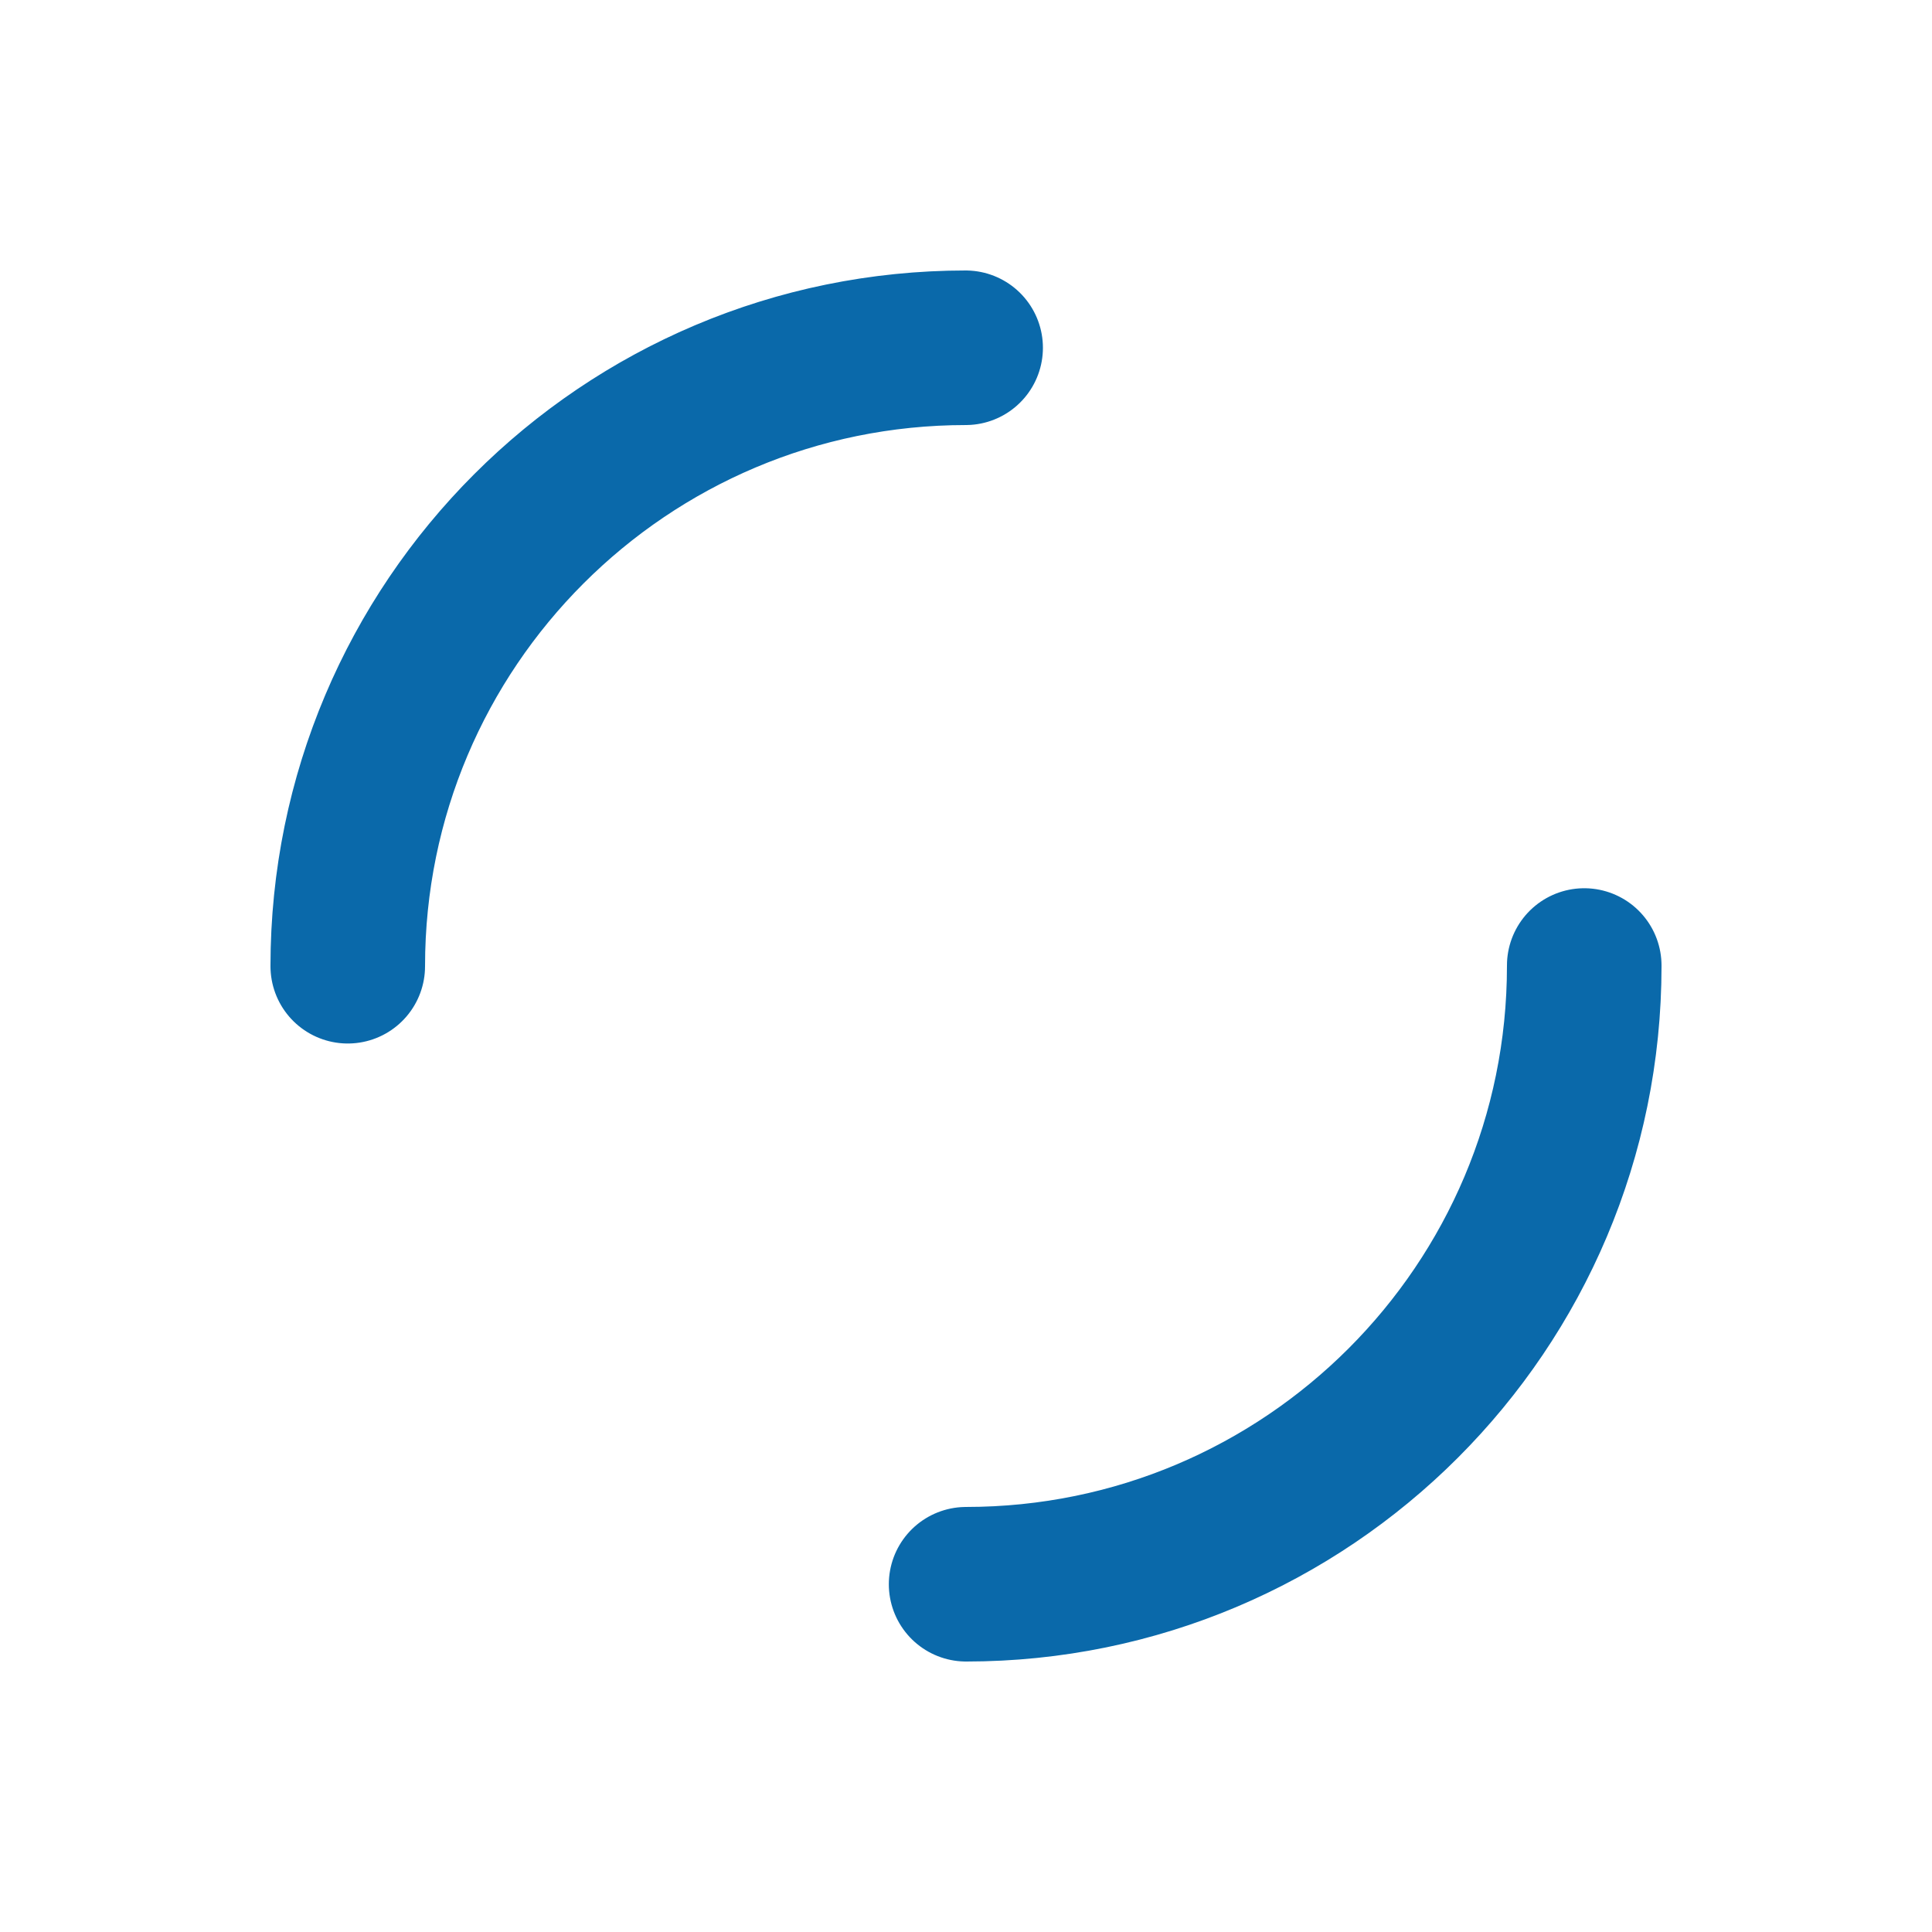
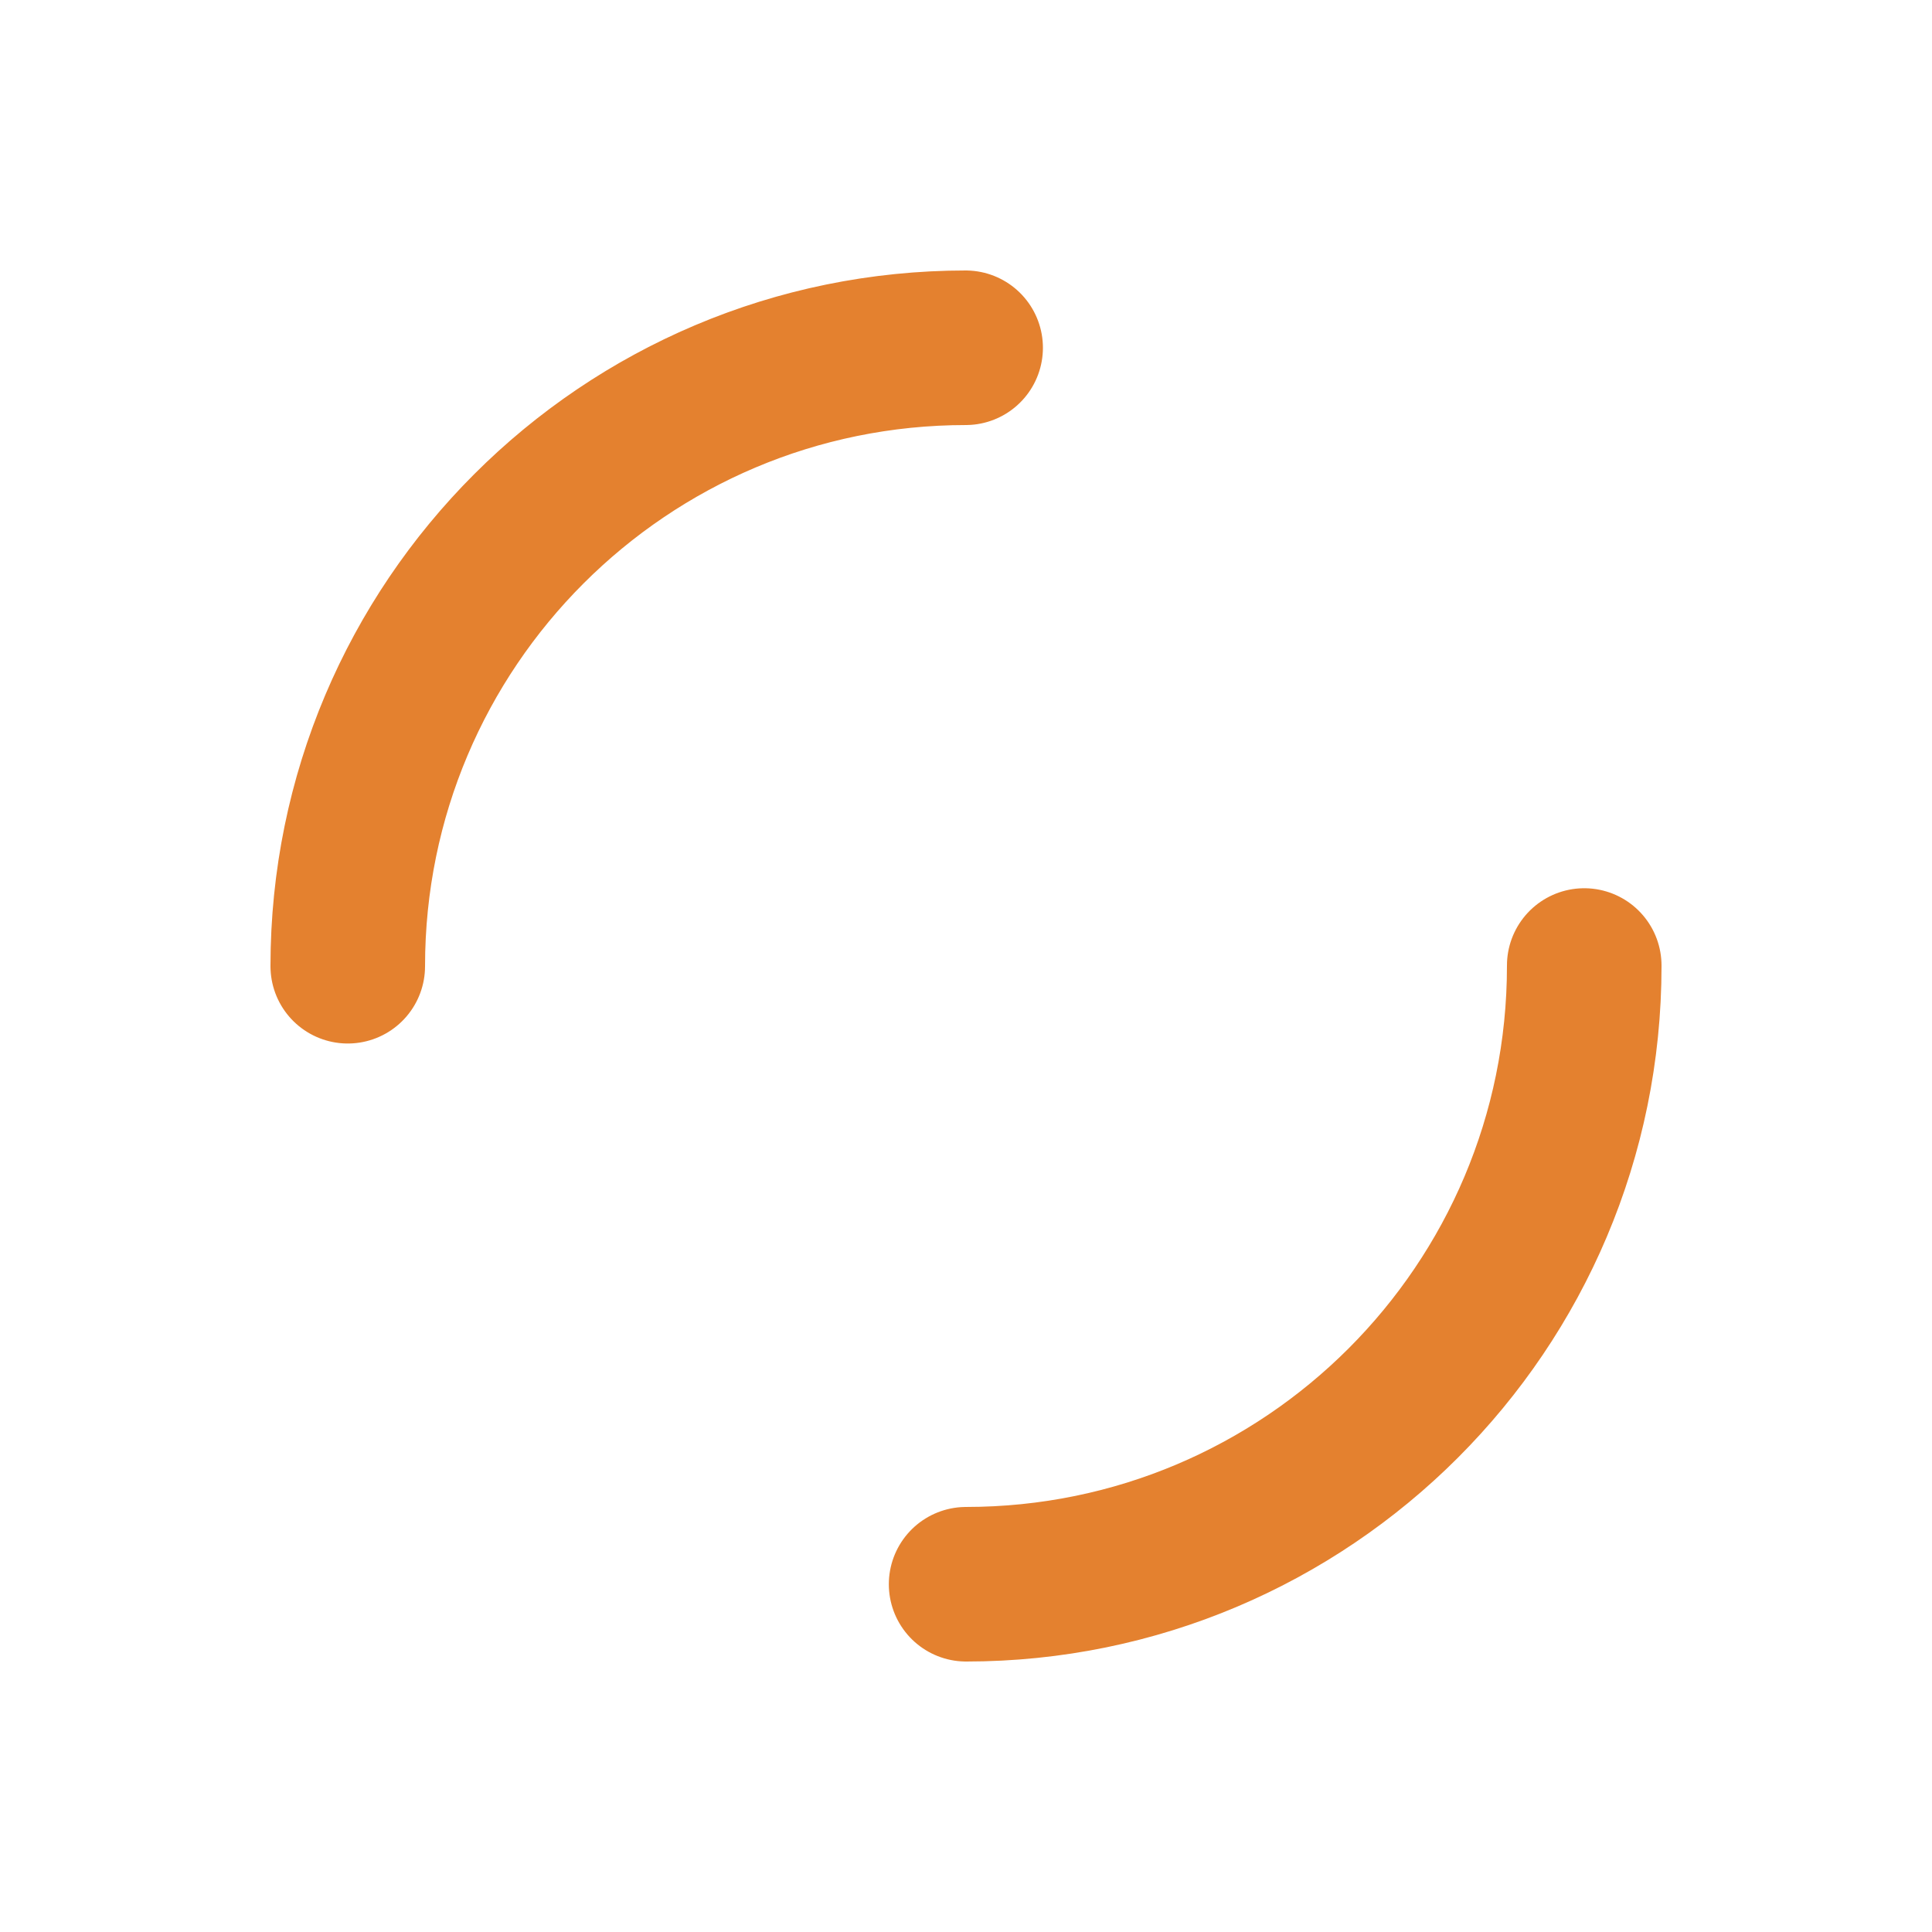
<svg xmlns="http://www.w3.org/2000/svg" style="margin: auto; background: none; display: block; shape-rendering: auto;" width="200px" height="200px" viewBox="0 0 100 100" preserveAspectRatio="xMidYMid">
-   <circle cx="50" cy="50" r="32" stroke-width="8" stroke="#0a69aa" stroke-dasharray="50.265 50.265" fill="none" stroke-linecap="round">
+   <circle cx="50" cy="50" r="32" stroke-width="8" stroke="#e4812f" stroke-dasharray="50.265 50.265" fill="none" stroke-linecap="round">
    <animateTransform attributeName="transform" type="rotate" repeatCount="indefinite" dur="1s" keyTimes="0;1" values="0 50 50;360 50 50" />
  </circle>
</svg>
